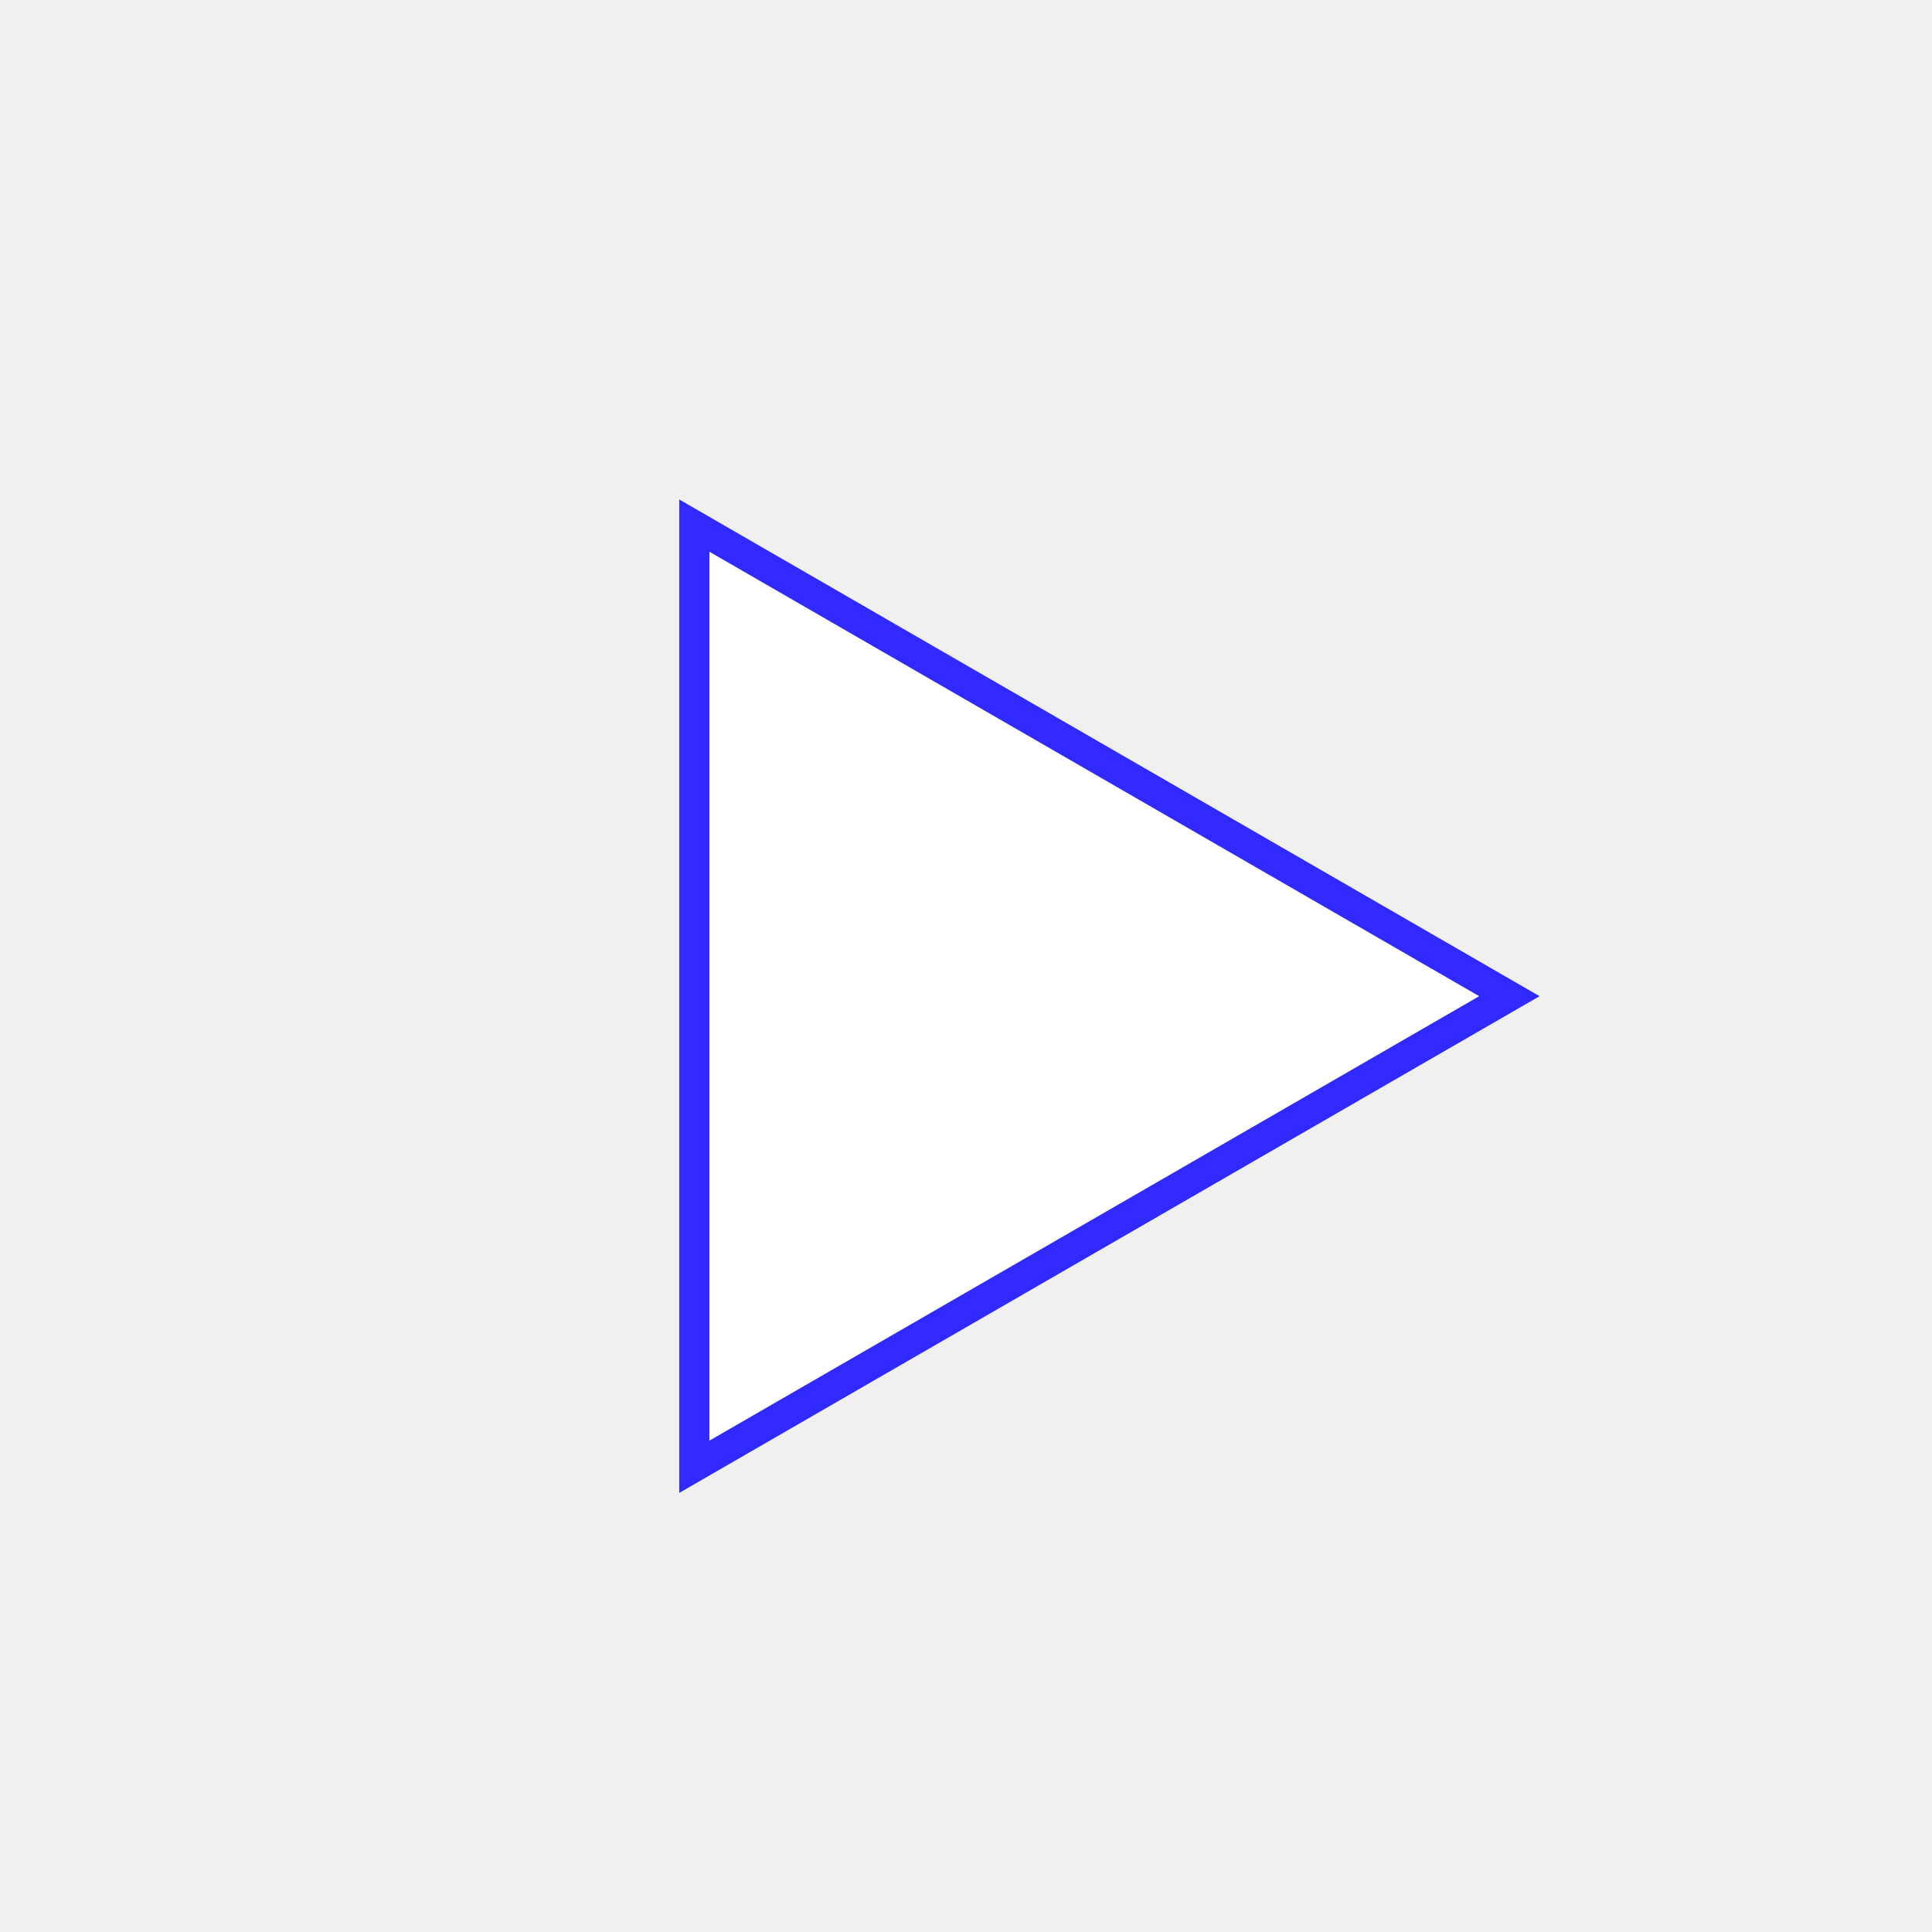
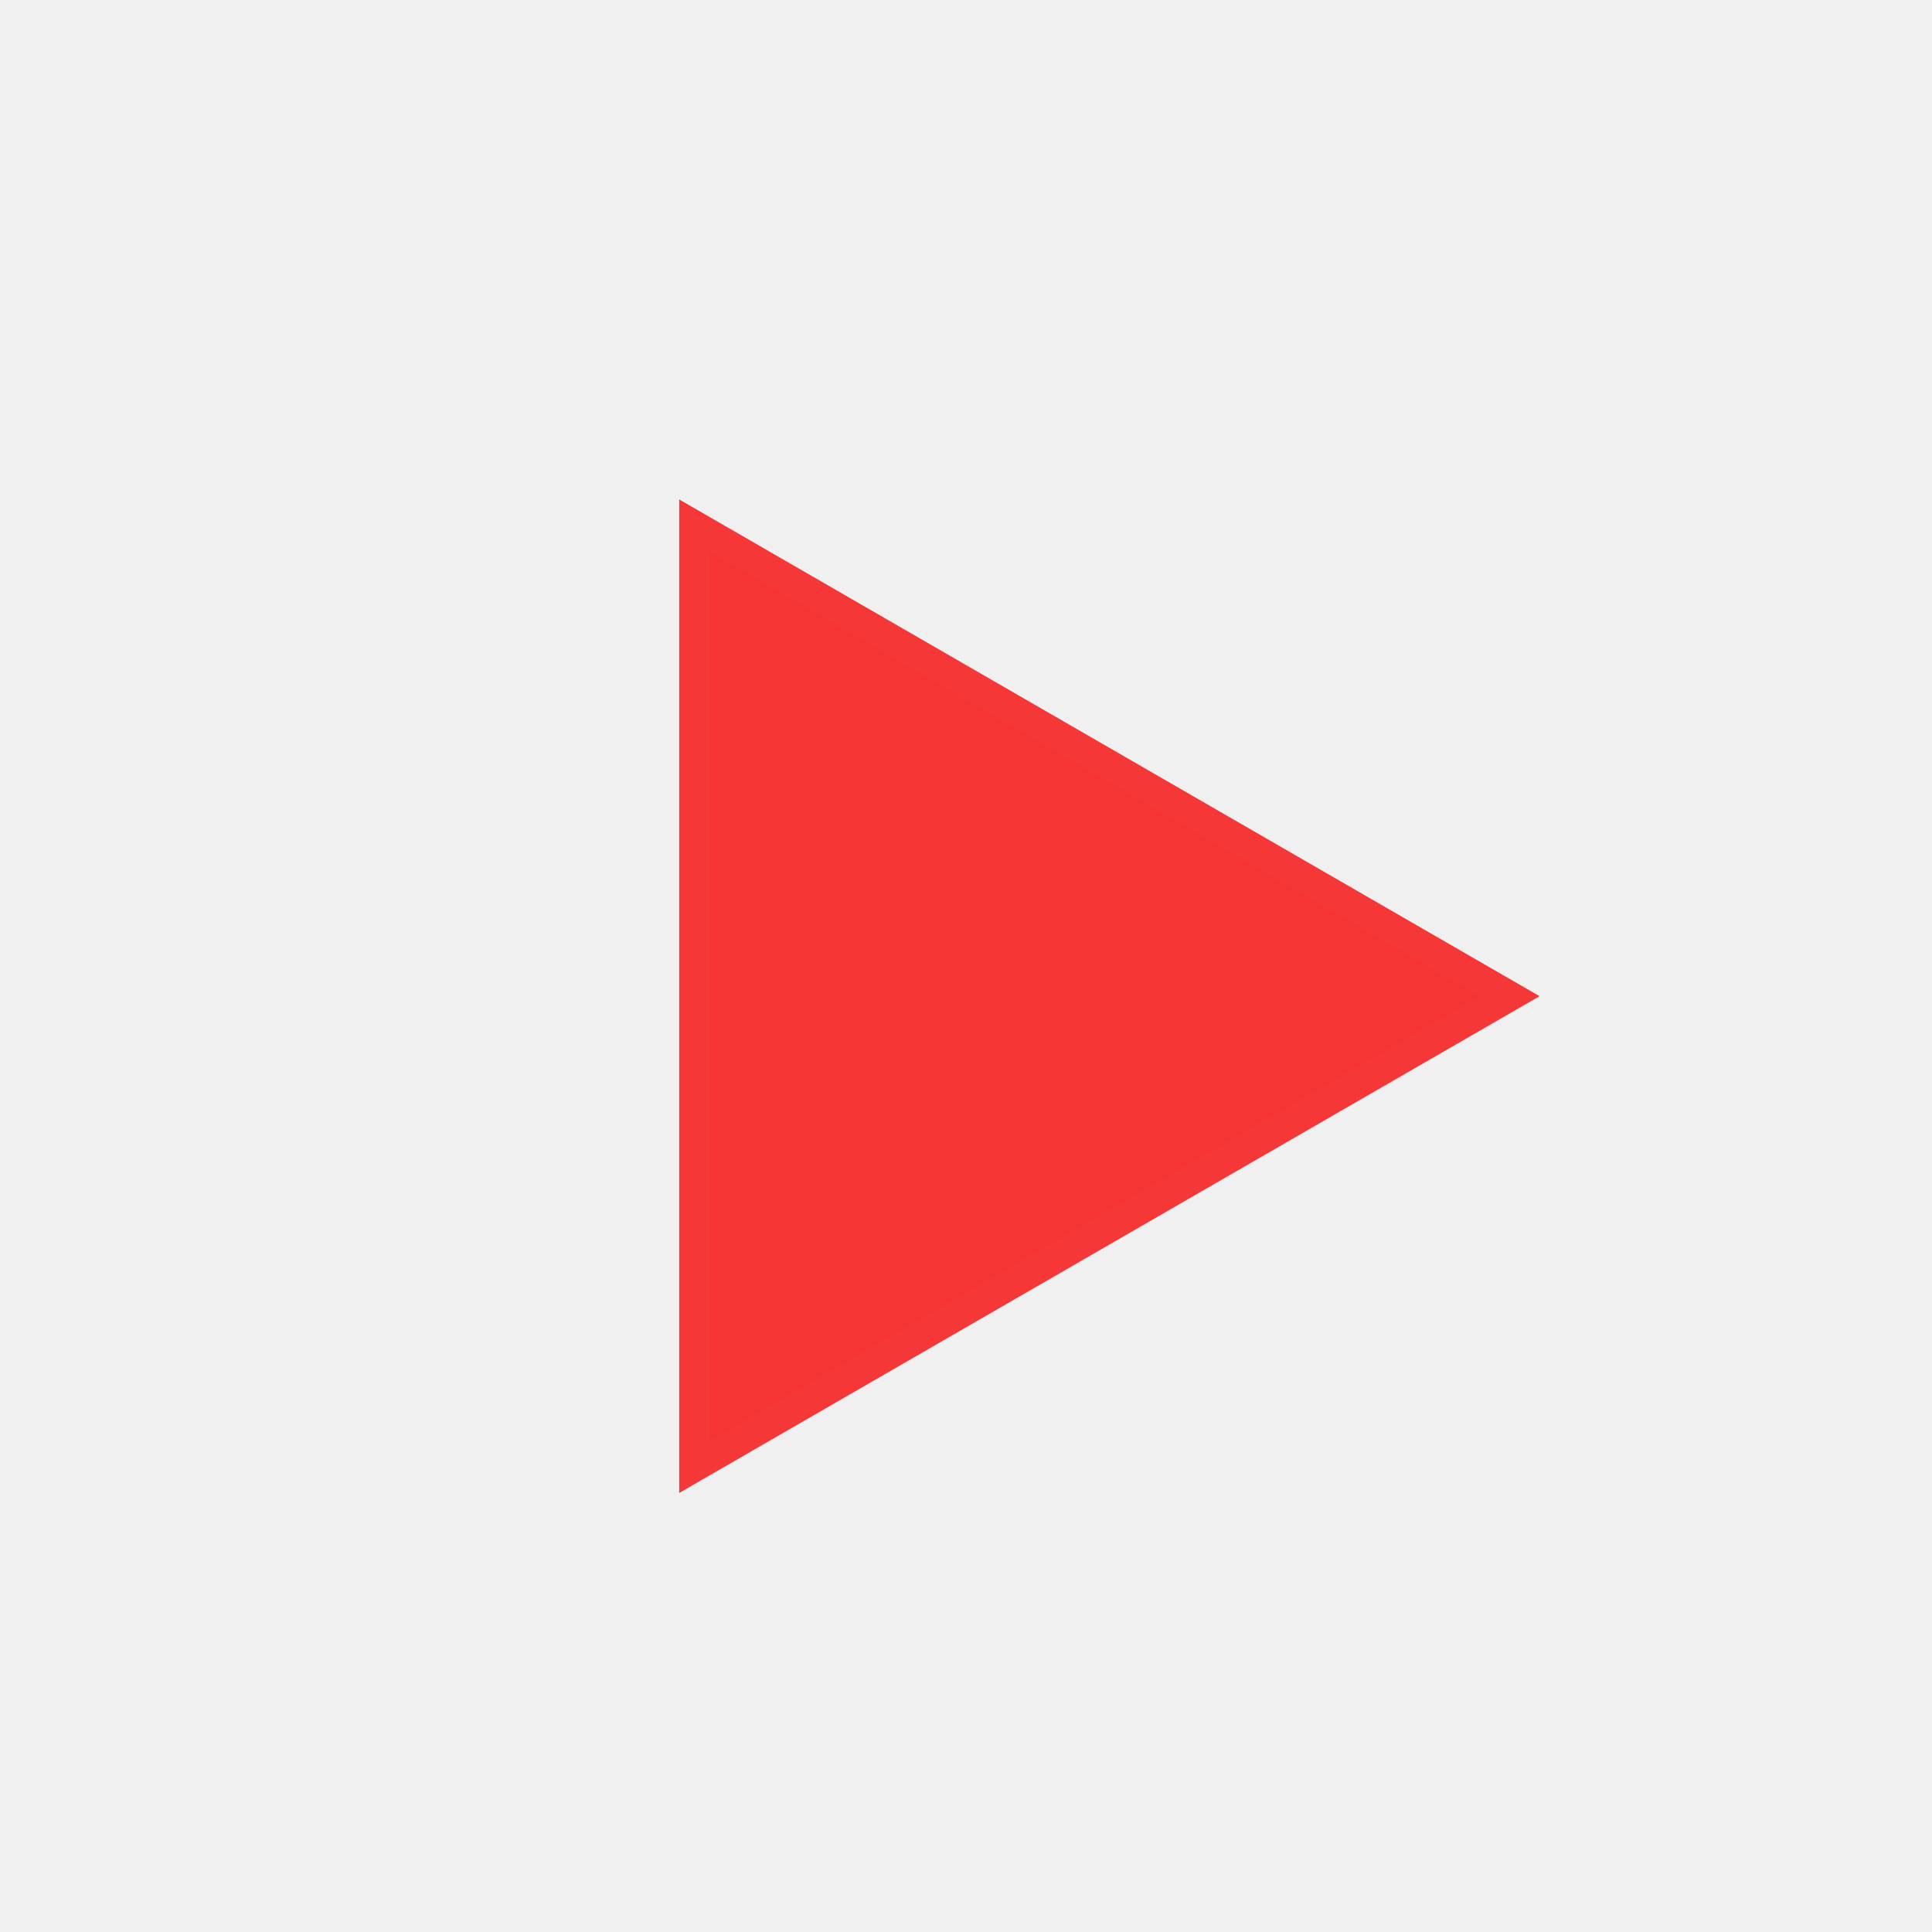
- <svg xmlns="http://www.w3.org/2000/svg" width="64" height="64" viewBox="0 0 64 64" fill="none">
-   <path d="M23 17.411V48.589L50 33L23 17.411Z" fill="white" />
-   <path d="M23 17.411V48.589L50 33L23 17.411Z" stroke="#312AFF" />
+ <svg xmlns="http://www.w3.org/2000/svg" width="64" height="64" viewBox="0 0 64 64" fill="none" version="1.1" id="svg2">
+   <defs id="defs2" />
+   <path d="M23 17.411V48.589L50 33L23 17.411Z" fill="white" id="path1" style="fill:#f73434;fill-opacity:1" />
+   <path d="M23 17.411V48.589L50 33L23 17.411Z" stroke="#312AFF" id="path2" style="stroke:#f63737;stroke-opacity:1" />
</svg>
